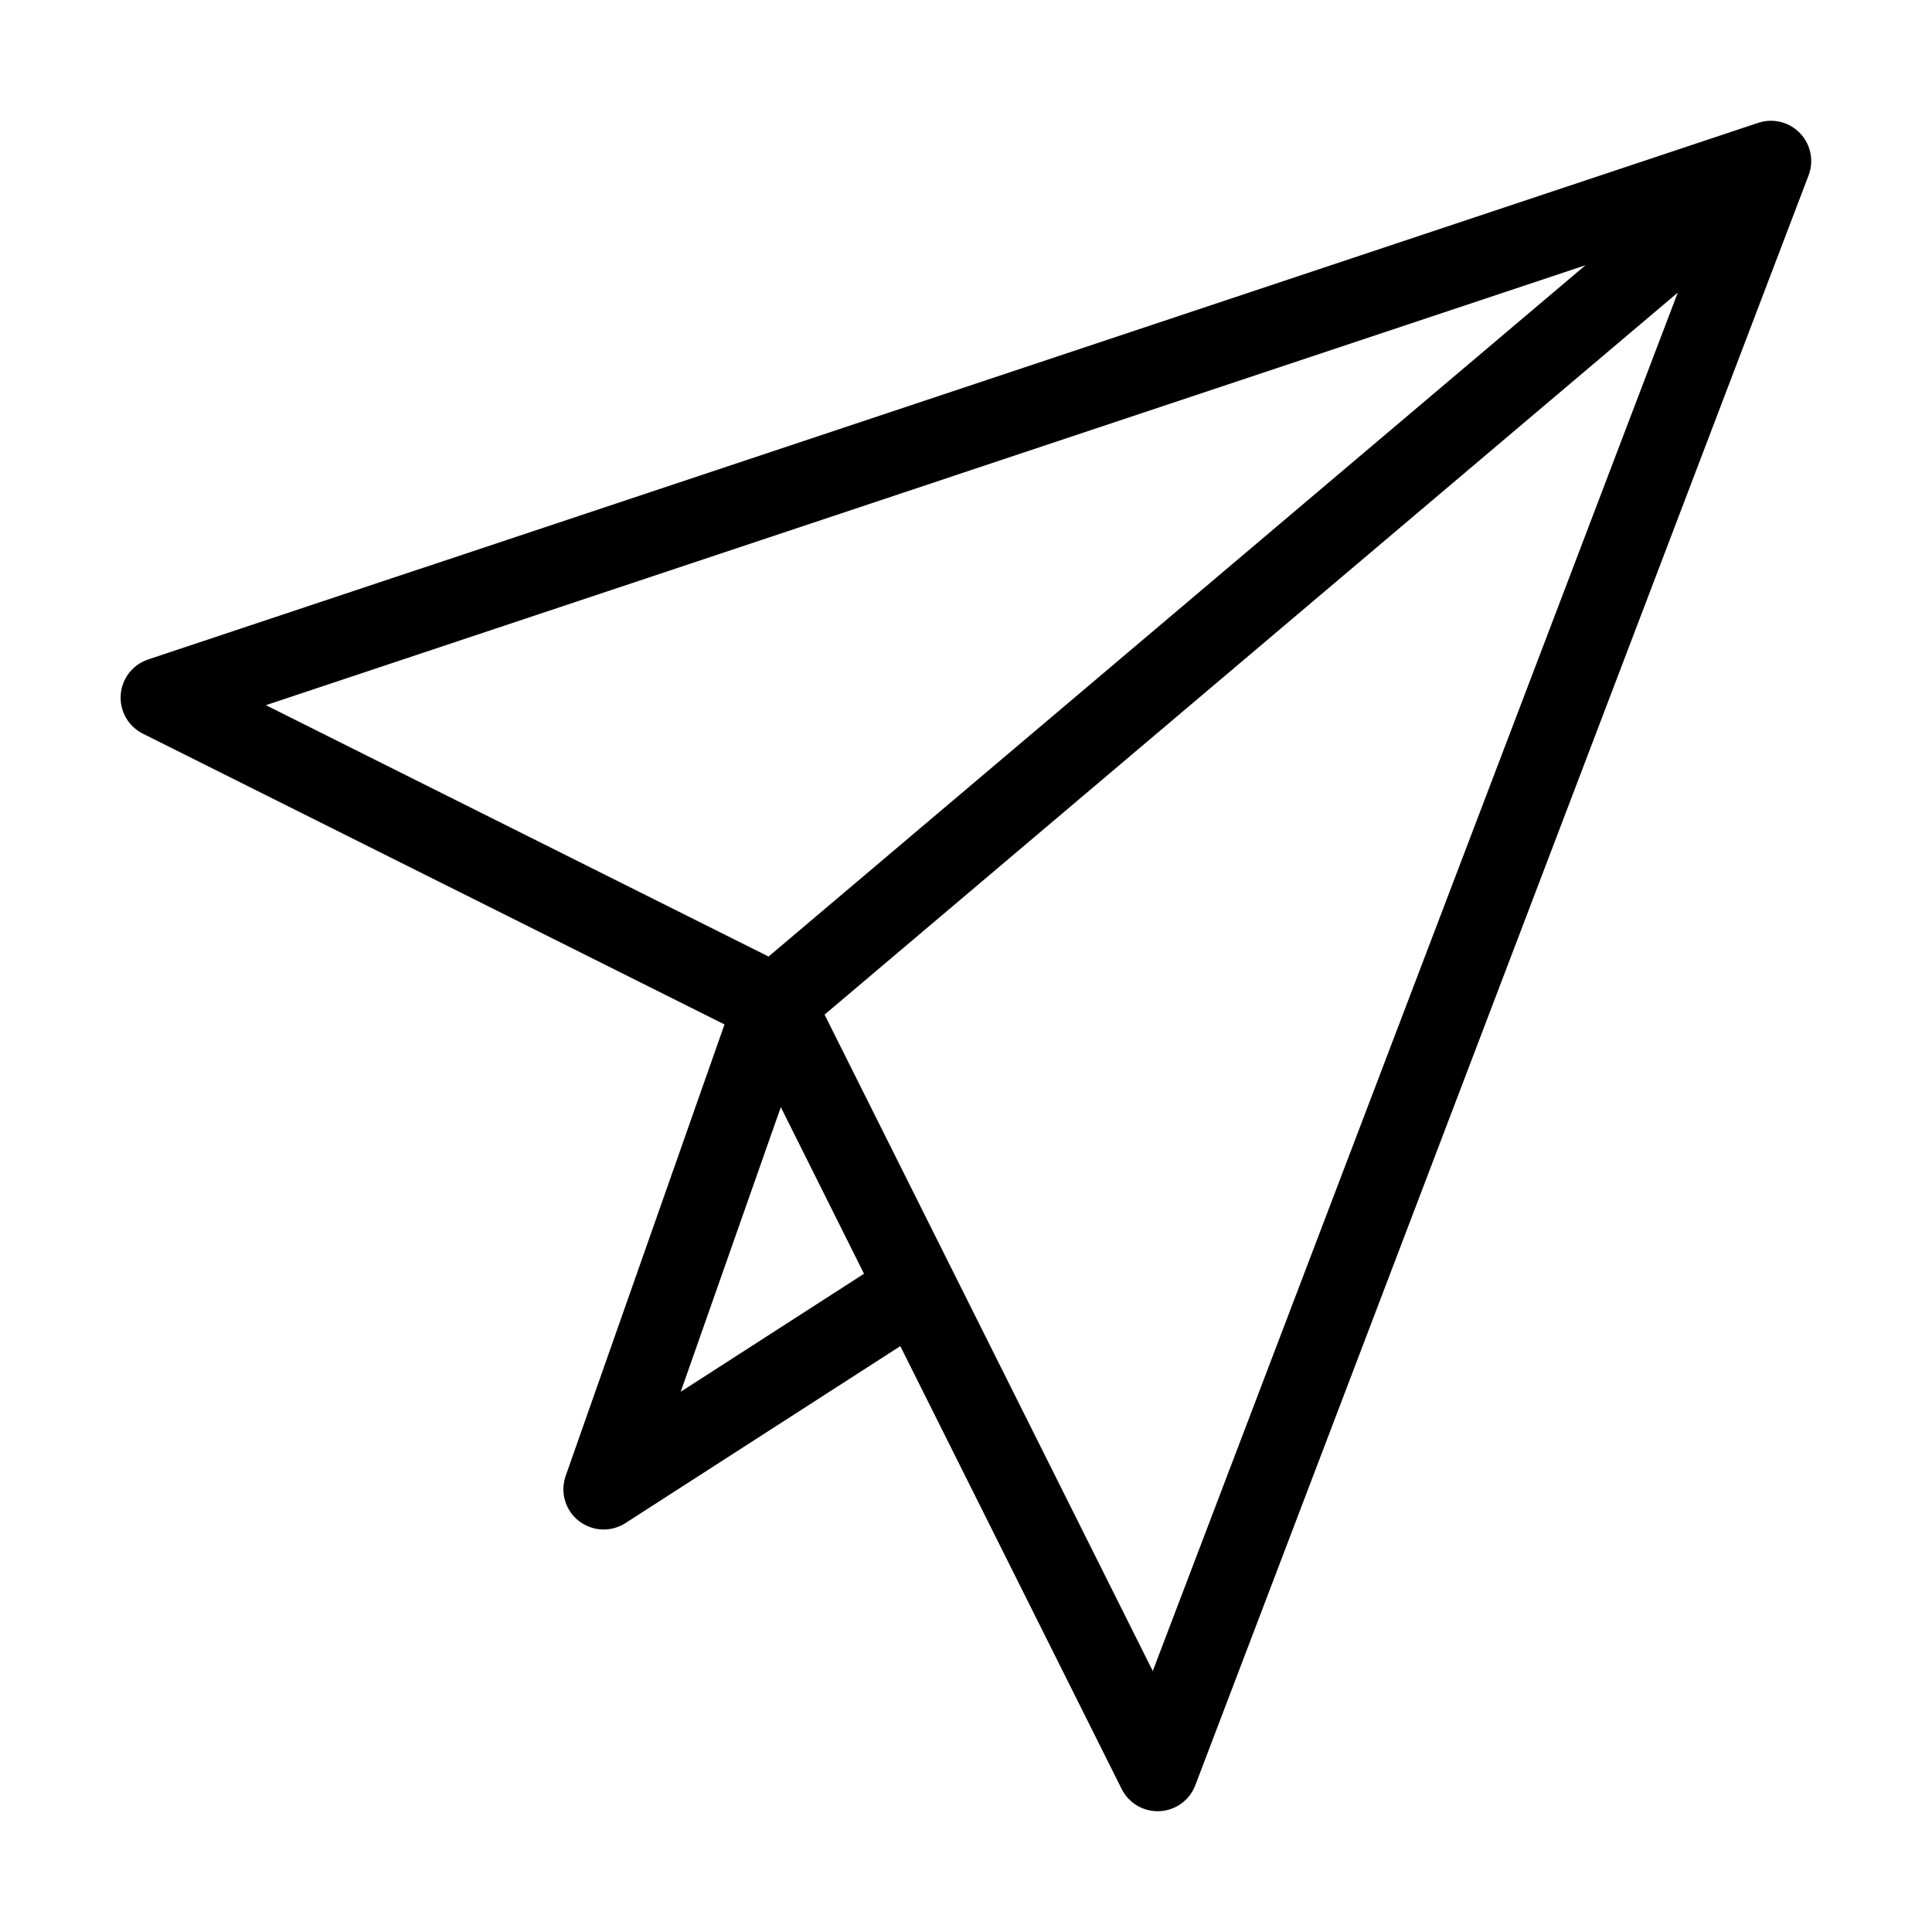
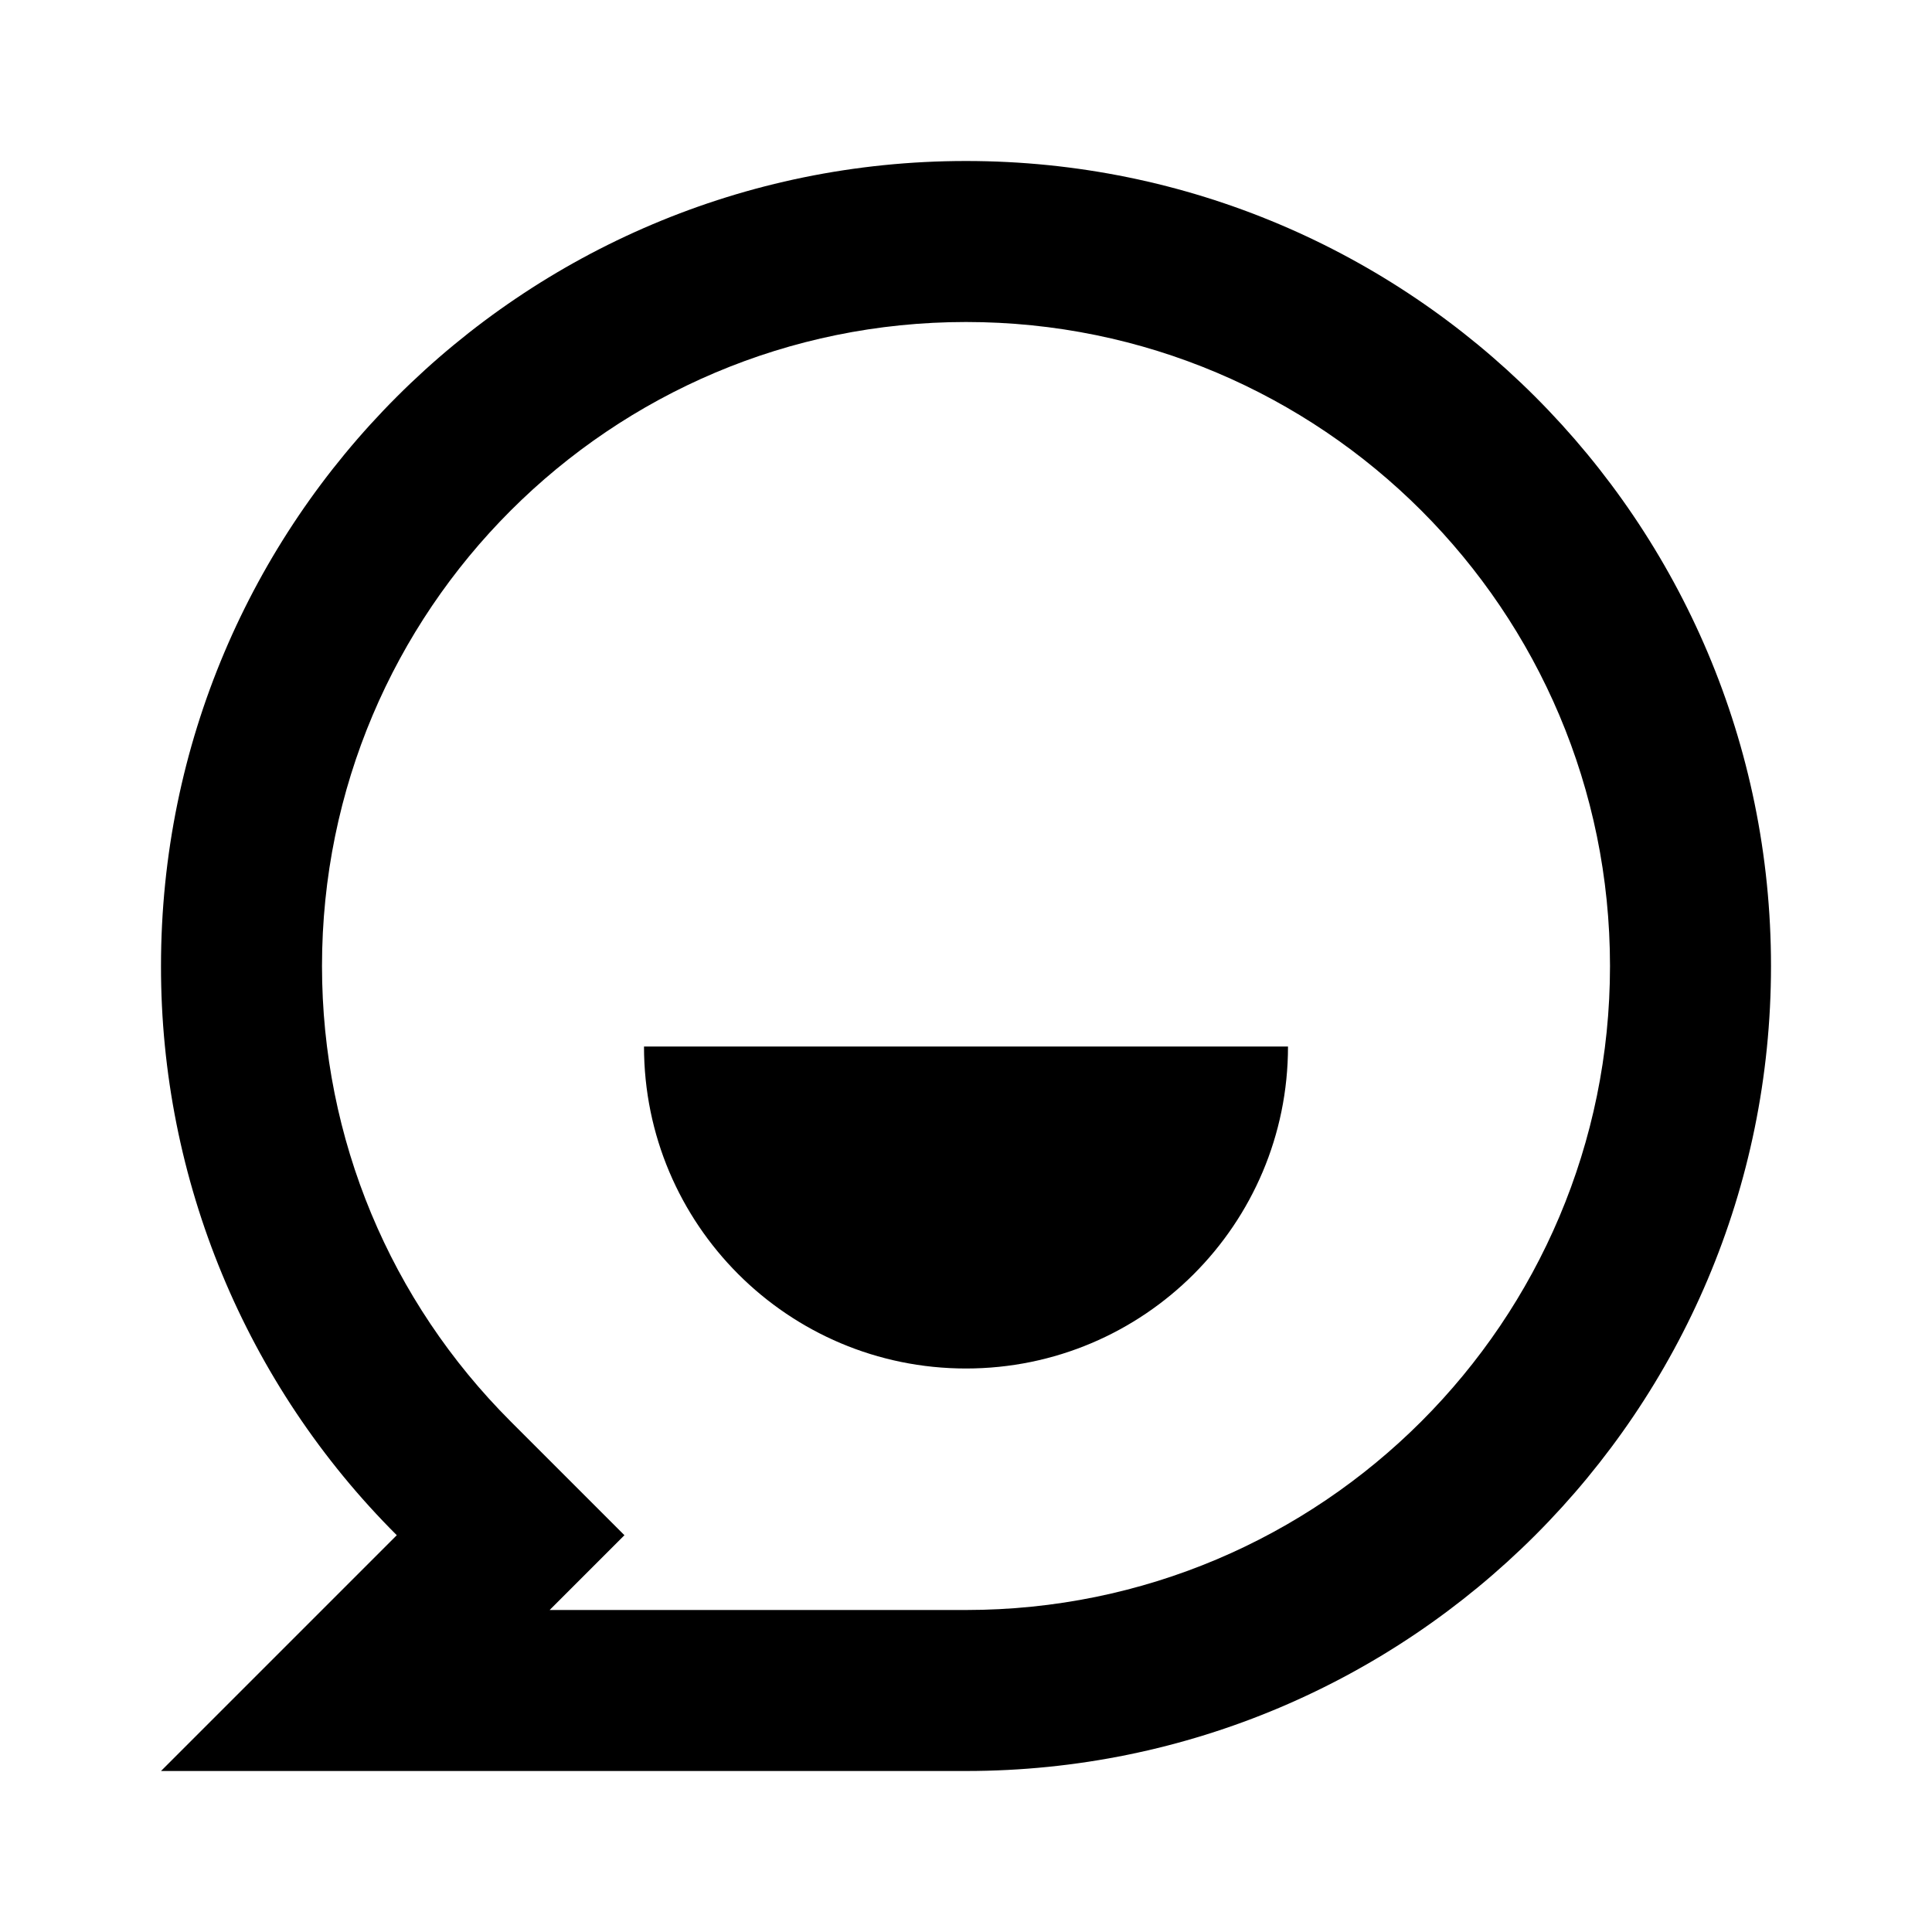
<svg xmlns="http://www.w3.org/2000/svg" width="24" height="24">
-   <path fill-rule="evenodd" clip-rule="evenodd" d="M22.36 1.654a.5.5 0 01.107.524l-7.619 20a.5.5 0 01-.914.046l-2.75-5.502L7.77 18.92a.5.5 0 01-.743-.586l1.973-5.608-7.225-3.612a.5.5 0 01.066-.922l20-6.666a.5.5 0 01.519.128zM9.7 13.754l1.033 2.069-2.277 1.466 1.243-3.534zm-.152-1.872l10.147-8.587L3.303 8.76l6.245 3.123zm11.294-8.247L14.32 20.758l-4.077-8.154 10.6-8.97z" />
+   <path d="M2 12C2 6.477 6.477 2 12 2s10 4.477 10 10-4.477 10-10 10H2l2.929-2.929A9.969 9.969 0 012 12zm4.828 8H12a8 8 0 10-8-8c0 2.152.851 4.165 2.343 5.657l1.414 1.414-.929.929zM8 13h8a4 4 0 11-8 0z" />
</svg>
